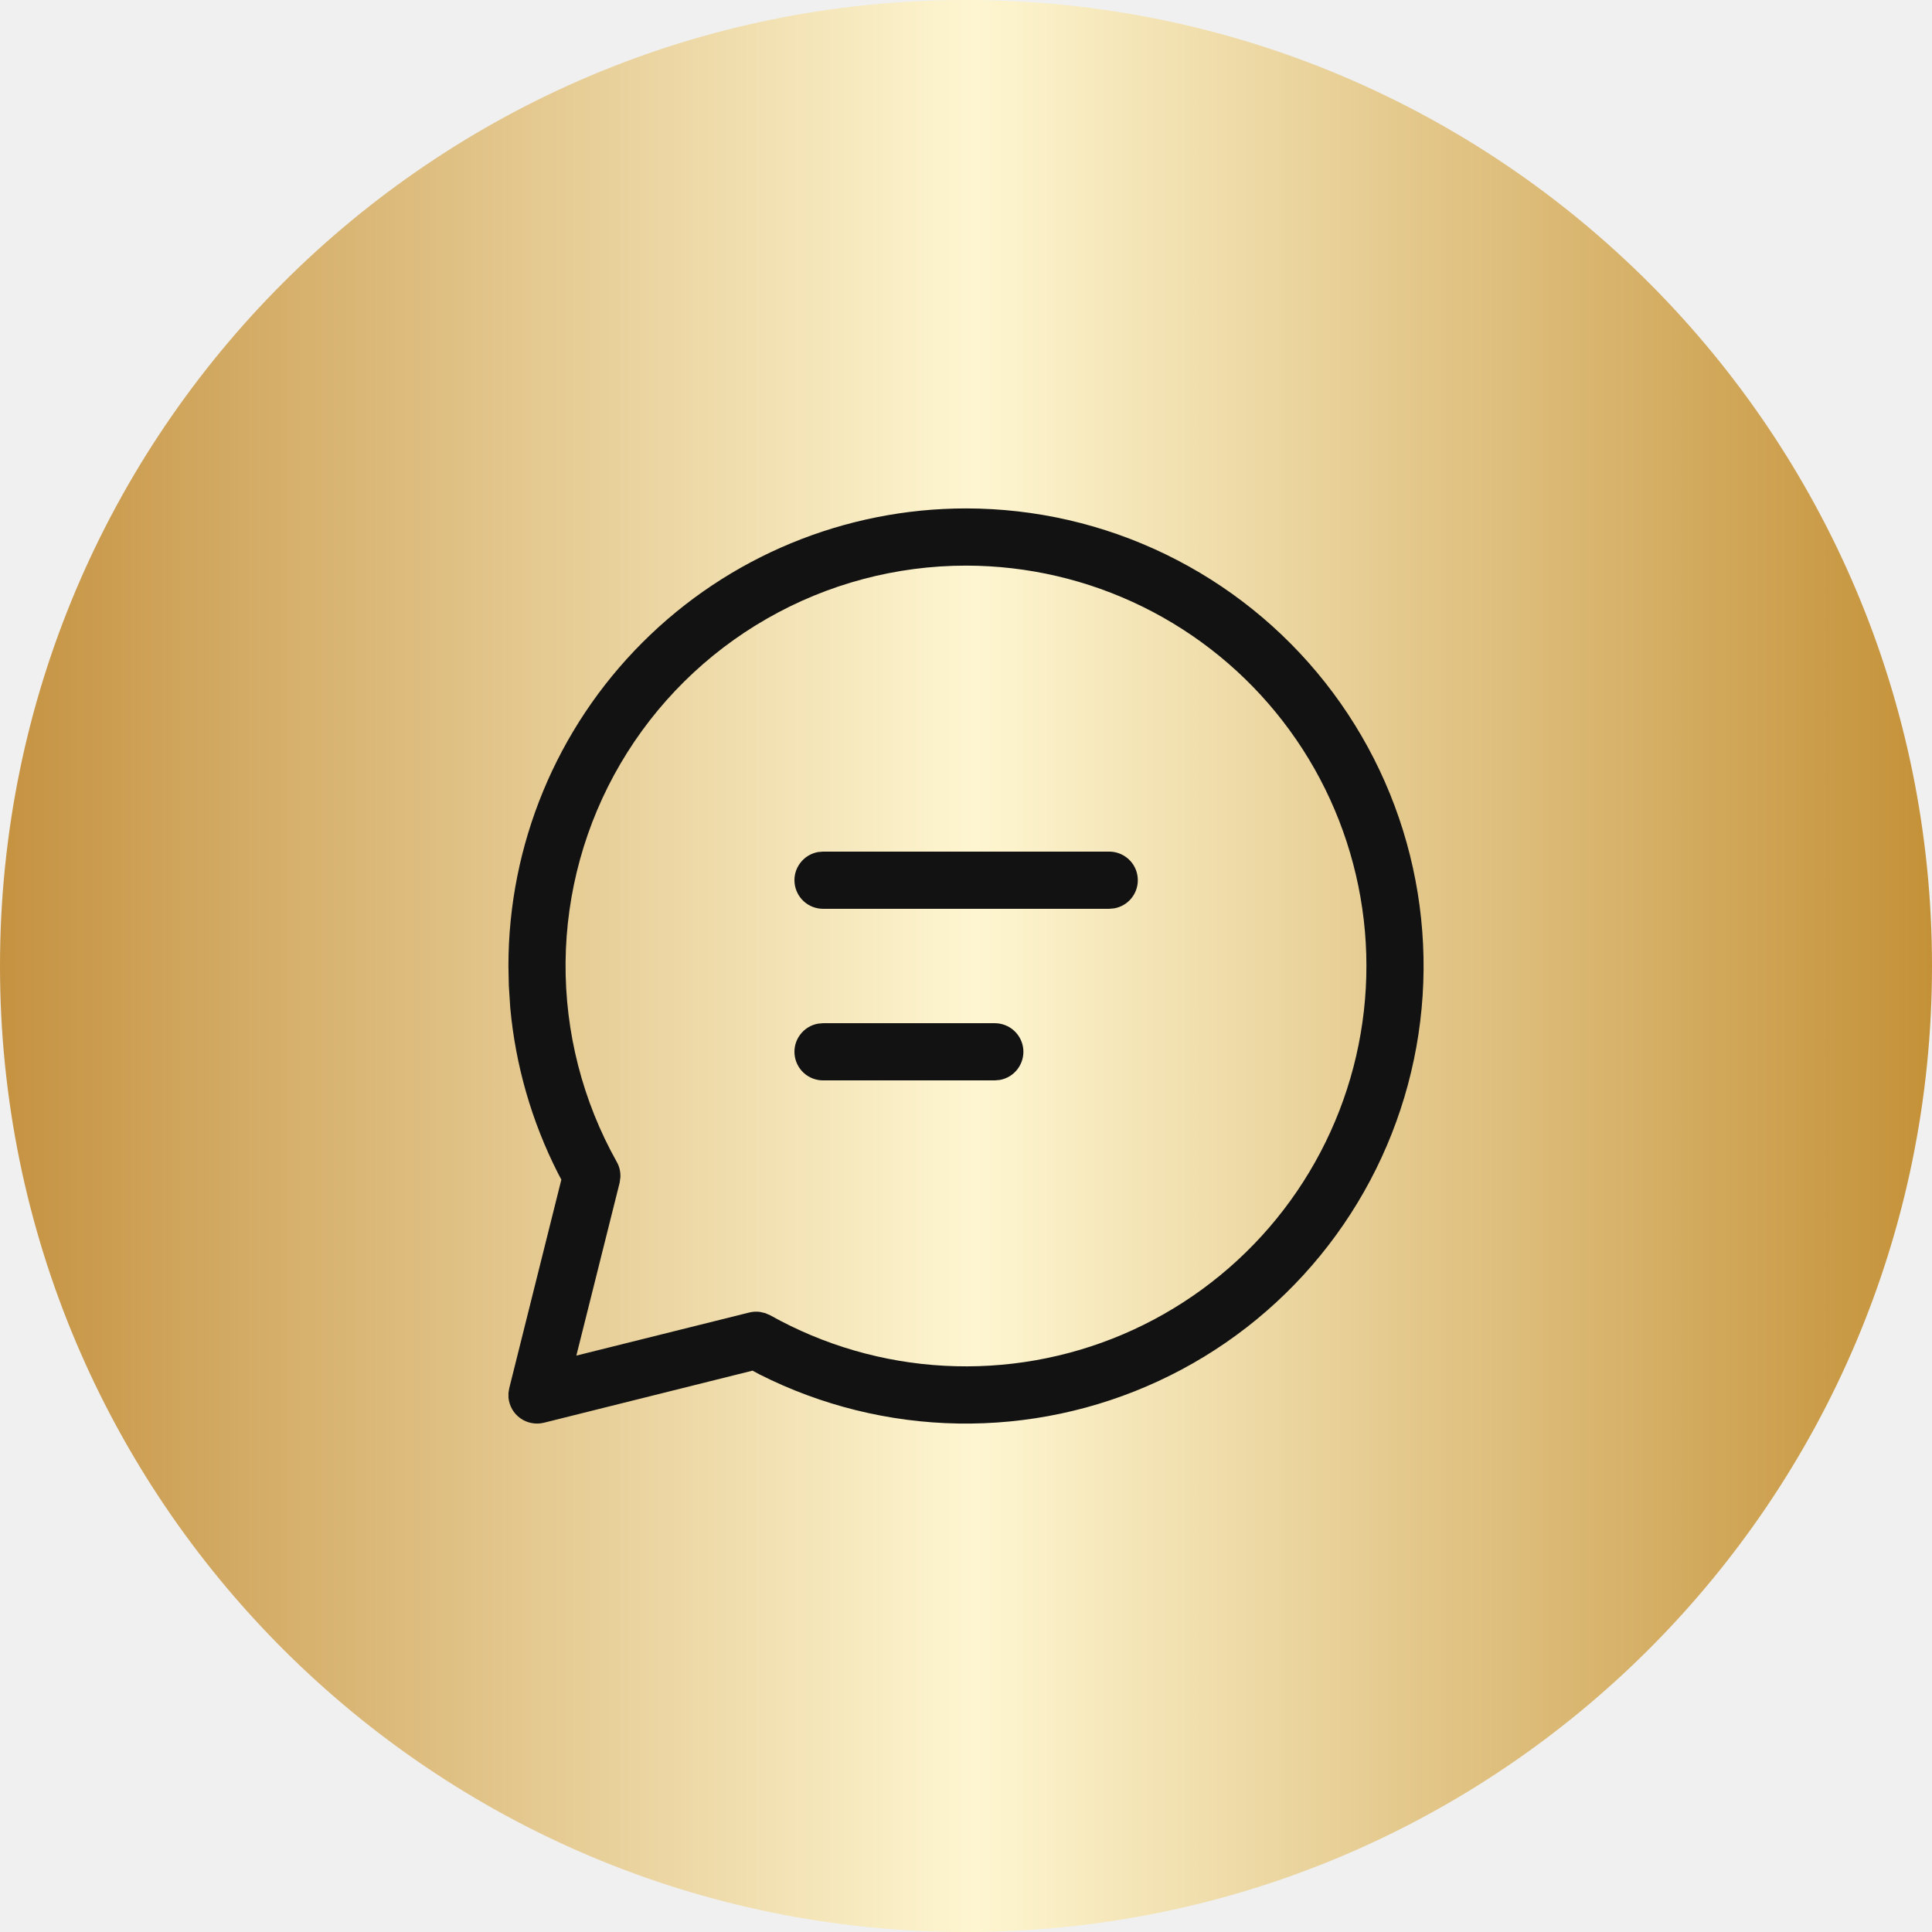
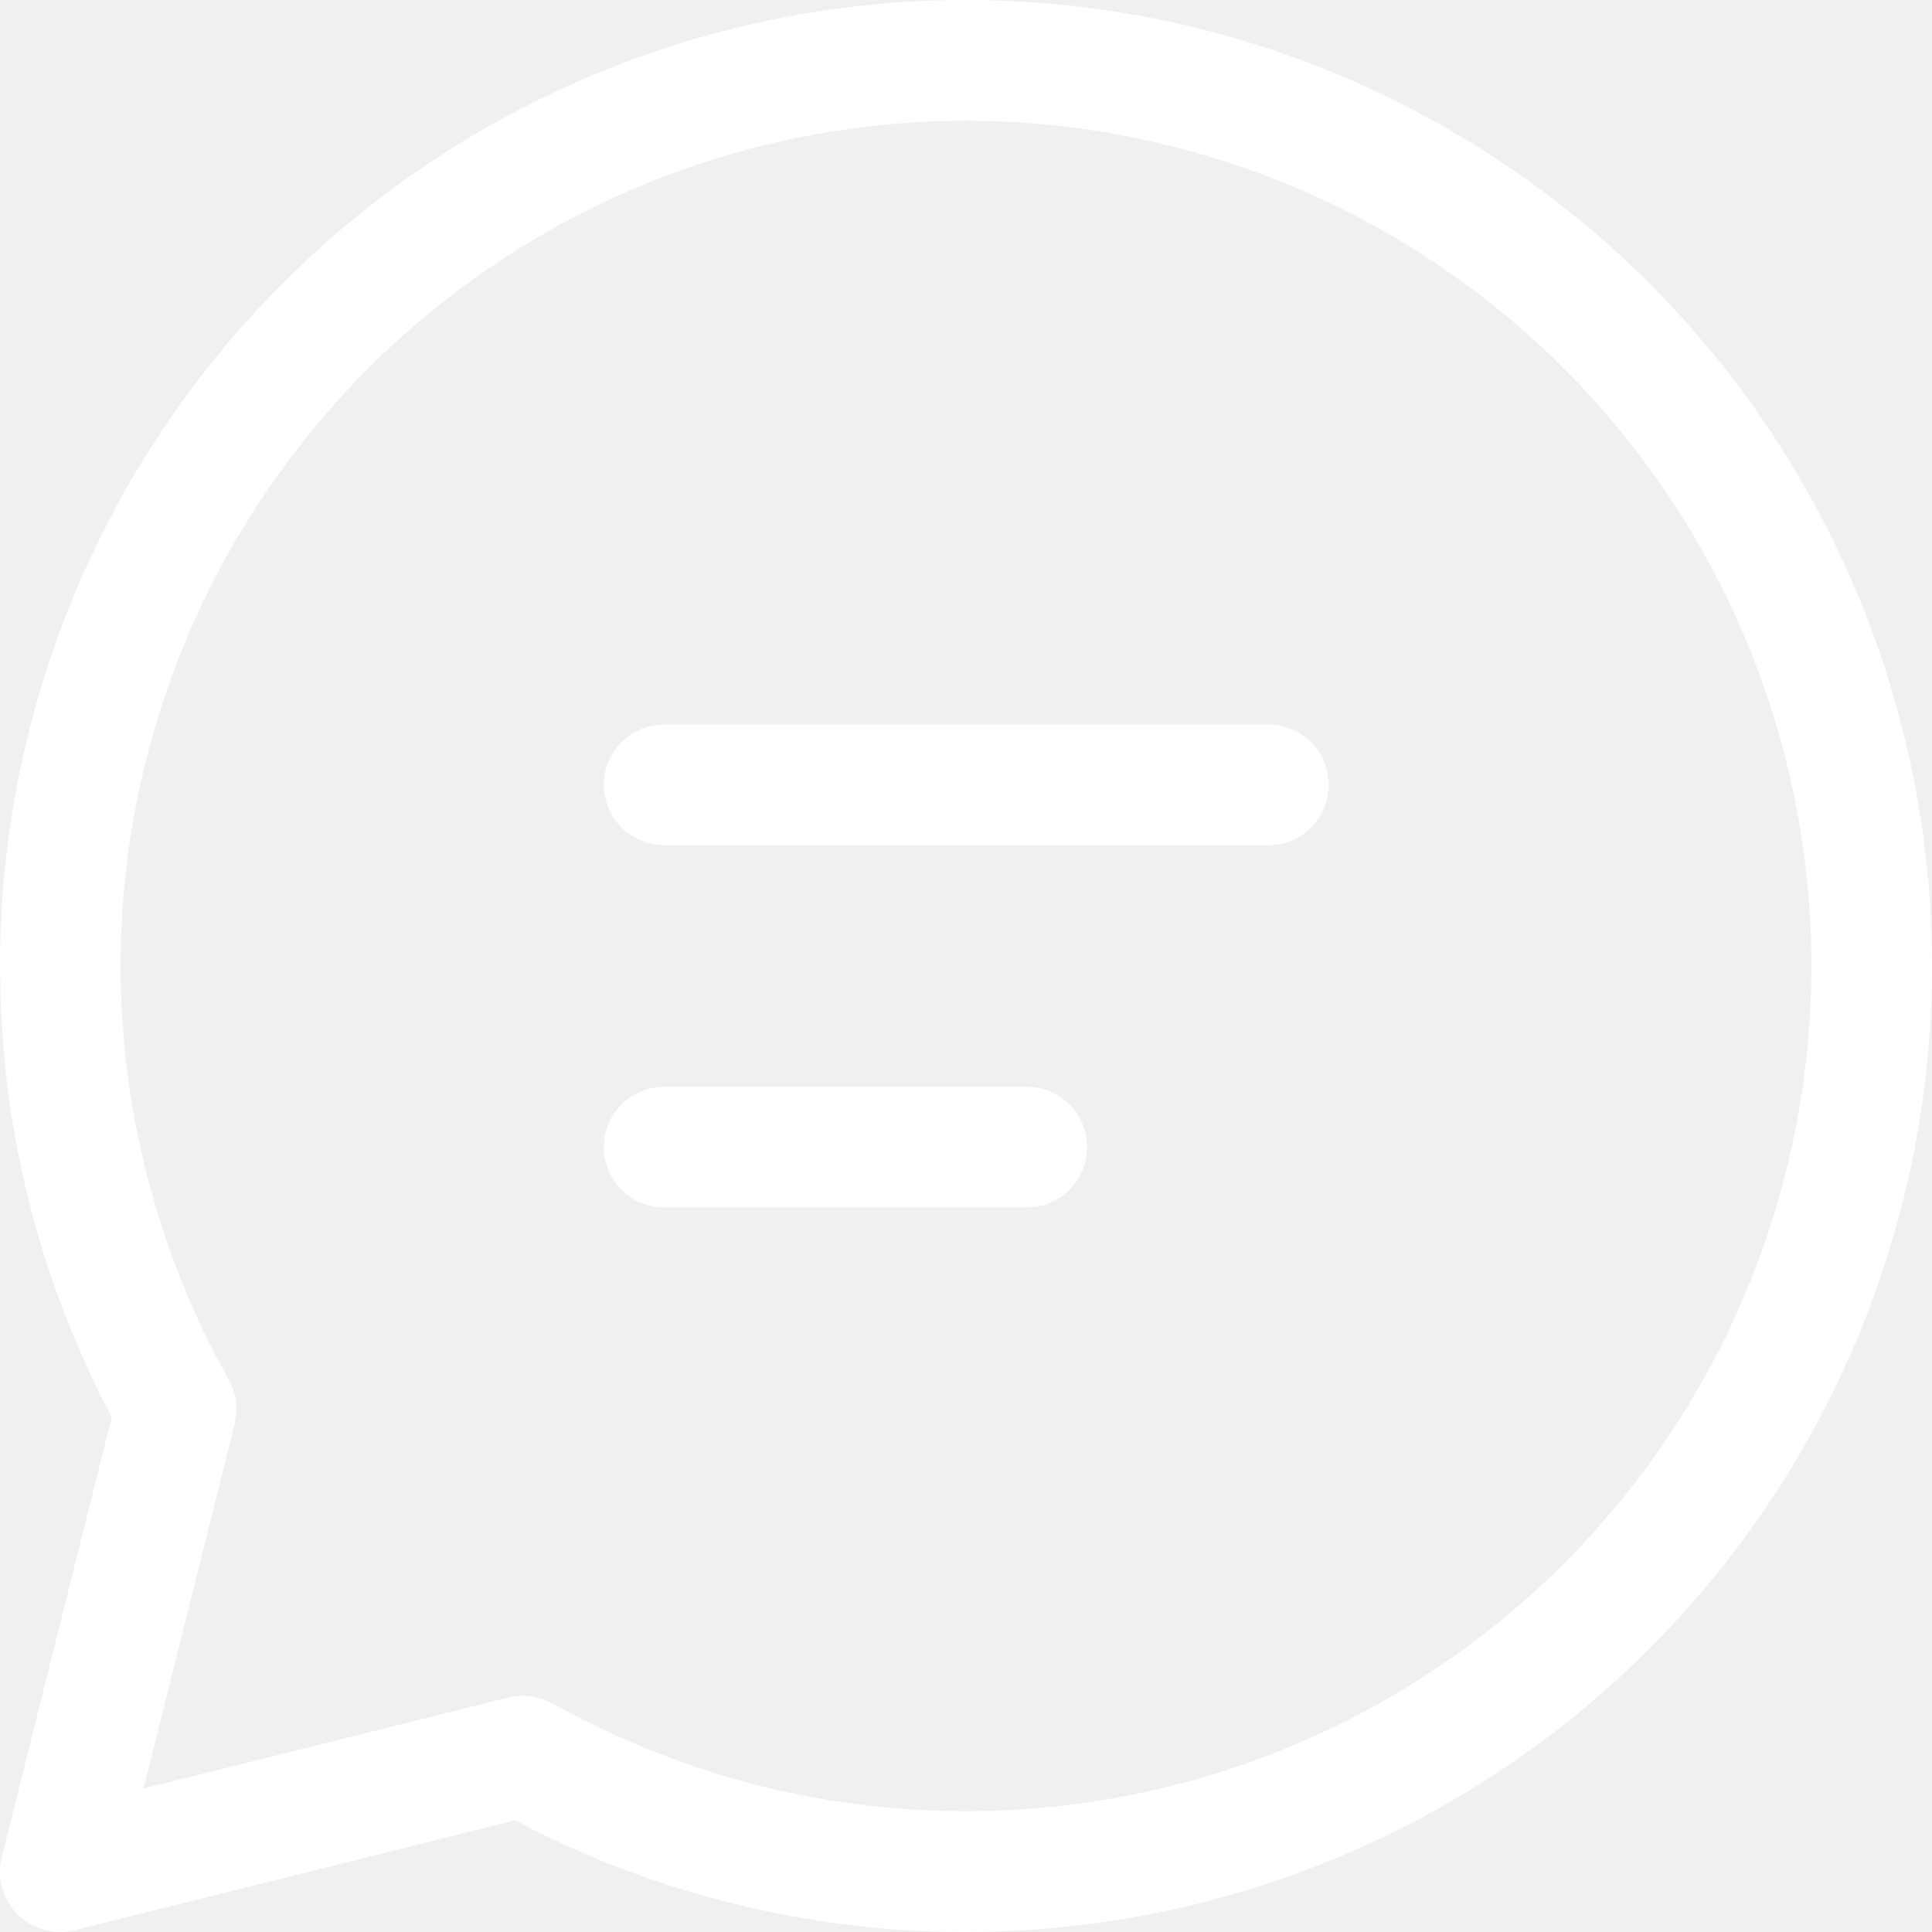
- <svg xmlns="http://www.w3.org/2000/svg" width="38" height="38" viewBox="0 0 38 38" fill="none">
-   <circle cx="19" cy="19" r="19" fill="url(#paint0_linear_785_645)" />
-   <path d="M19.003 10C20.362 10.001 21.704 10.309 22.927 10.903C24.15 11.496 25.223 12.358 26.065 13.425C26.907 14.492 27.497 15.736 27.789 17.064C28.082 18.391 28.07 19.767 27.754 21.089C27.439 22.411 26.828 23.644 25.967 24.697C25.107 25.749 24.019 26.593 22.785 27.164C21.552 27.736 20.205 28.021 18.846 27.999C17.487 27.976 16.15 27.645 14.937 27.032L14.801 26.959L10.699 27.983C10.62 28.003 10.538 28.005 10.458 27.99C10.378 27.975 10.302 27.943 10.236 27.896C10.169 27.849 10.114 27.788 10.073 27.717C10.033 27.646 10.008 27.568 10.001 27.487V27.395L10.017 27.301L11.041 23.202L10.97 23.067C10.456 22.053 10.139 20.951 10.036 19.819L10.008 19.389L10 19C10 16.613 10.948 14.324 12.637 12.636C14.325 10.948 16.615 10 19.003 10ZM19.003 11.125C17.628 11.125 16.277 11.484 15.085 12.168C13.892 12.851 12.899 13.834 12.204 15.02C11.509 16.206 11.137 17.553 11.124 18.927C11.112 20.301 11.459 21.655 12.131 22.853C12.184 22.946 12.208 23.052 12.202 23.159L12.187 23.265L11.336 26.663L14.739 25.815C14.808 25.798 14.88 25.794 14.95 25.804L15.053 25.828L15.151 25.871C16.201 26.459 17.372 26.799 18.574 26.863C19.776 26.928 20.977 26.717 22.084 26.246C23.192 25.774 24.177 25.055 24.963 24.144C25.749 23.233 26.316 22.154 26.62 20.99C26.924 19.825 26.958 18.607 26.717 17.428C26.477 16.249 25.97 15.14 25.234 14.188C24.498 13.235 23.554 12.464 22.474 11.933C21.394 11.402 20.206 11.126 19.003 11.125ZM19.565 20.125C19.706 20.125 19.841 20.177 19.945 20.272C20.049 20.366 20.114 20.497 20.127 20.637C20.139 20.777 20.099 20.916 20.014 21.028C19.929 21.14 19.805 21.216 19.666 21.241L19.565 21.25H16.189C16.049 21.25 15.913 21.198 15.809 21.103C15.705 21.008 15.641 20.878 15.628 20.738C15.615 20.598 15.655 20.459 15.741 20.347C15.826 20.235 15.95 20.159 16.088 20.134L16.189 20.125H19.565ZM21.816 16.75C21.956 16.75 22.092 16.802 22.196 16.897C22.3 16.991 22.365 17.122 22.377 17.262C22.39 17.402 22.35 17.541 22.265 17.653C22.18 17.765 22.055 17.841 21.917 17.866L21.816 17.875H16.189C16.049 17.875 15.913 17.823 15.809 17.728C15.705 17.633 15.641 17.503 15.628 17.363C15.615 17.223 15.655 17.084 15.741 16.972C15.826 16.86 15.95 16.784 16.088 16.759L16.189 16.75H21.816Z" fill="#121212" />
-   <defs>
-     <linearGradient id="paint0_linear_785_645" x1="0" y1="19" x2="38" y2="19" gradientUnits="userSpaceOnUse">
-       <stop stop-color="#C59241" />
-       <stop offset="0.505" stop-color="#FEF6D1" />
-       <stop offset="1" stop-color="#C49138" />
-     </linearGradient>
-   </defs>
+ <svg xmlns="http://www.w3.org/2000/svg" width="18" height="18" viewBox="0 0 18 18" fill="none">
+   <path d="M9.003 0C10.362 0.001 11.704 0.309 12.927 0.903C14.15 1.496 15.223 2.358 16.065 3.425C16.907 4.492 17.497 5.736 17.789 7.063C18.082 8.391 18.07 9.767 17.754 11.089C17.439 12.411 16.828 13.644 15.967 14.697C15.107 15.749 14.019 16.593 12.786 17.164C11.552 17.736 10.205 18.021 8.846 17.999C7.487 17.976 6.15 17.645 4.937 17.032L4.801 16.959L0.699 17.983C0.62 18.003 0.538 18.005 0.458 17.99C0.378 17.975 0.302 17.943 0.235 17.896C0.169 17.849 0.114 17.788 0.073 17.717C0.033 17.646 0.008 17.568 0.001 17.487V17.395L0.017 17.301L1.041 13.202L0.97 13.067C0.456 12.053 0.139 10.951 0.036 9.819L0.008 9.389L0 9C0 6.613 0.948 4.324 2.637 2.636C4.325 0.948 6.615 0 9.003 0ZM9.003 1.125C7.628 1.125 6.277 1.484 5.085 2.167C3.892 2.851 2.899 3.834 2.204 5.02C1.509 6.206 1.137 7.553 1.124 8.927C1.112 10.301 1.459 11.655 2.131 12.853C2.184 12.946 2.208 13.052 2.202 13.159L2.187 13.265L1.336 16.663L4.739 15.815C4.808 15.798 4.88 15.794 4.95 15.804L5.053 15.828L5.151 15.871C6.201 16.459 7.372 16.799 8.574 16.863C9.776 16.928 10.977 16.717 12.084 16.246C13.192 15.774 14.177 15.055 14.963 14.144C15.749 13.233 16.316 12.154 16.62 10.99C16.924 9.825 16.958 8.607 16.717 7.428C16.477 6.249 15.97 5.14 15.234 4.188C14.498 3.235 13.554 2.464 12.474 1.933C11.394 1.402 10.206 1.126 9.003 1.125ZM9.565 10.125C9.706 10.125 9.841 10.177 9.945 10.272C10.049 10.367 10.114 10.497 10.127 10.637C10.139 10.777 10.099 10.916 10.014 11.028C9.929 11.14 9.805 11.216 9.667 11.241L9.565 11.25H6.189C6.049 11.25 5.913 11.198 5.809 11.103C5.705 11.008 5.641 10.878 5.628 10.738C5.615 10.598 5.655 10.459 5.741 10.347C5.826 10.235 5.95 10.159 6.088 10.134L6.189 10.125H9.565ZM11.816 6.75C11.957 6.75 12.092 6.802 12.196 6.897C12.3 6.991 12.365 7.122 12.377 7.262C12.39 7.402 12.35 7.541 12.265 7.653C12.18 7.765 12.056 7.841 11.917 7.866L11.816 7.875H6.189C6.049 7.875 5.913 7.823 5.809 7.728C5.705 7.633 5.641 7.503 5.628 7.363C5.615 7.223 5.655 7.084 5.741 6.972C5.826 6.86 5.95 6.784 6.088 6.759L6.189 6.75H11.816Z" fill="white" />
</svg>
